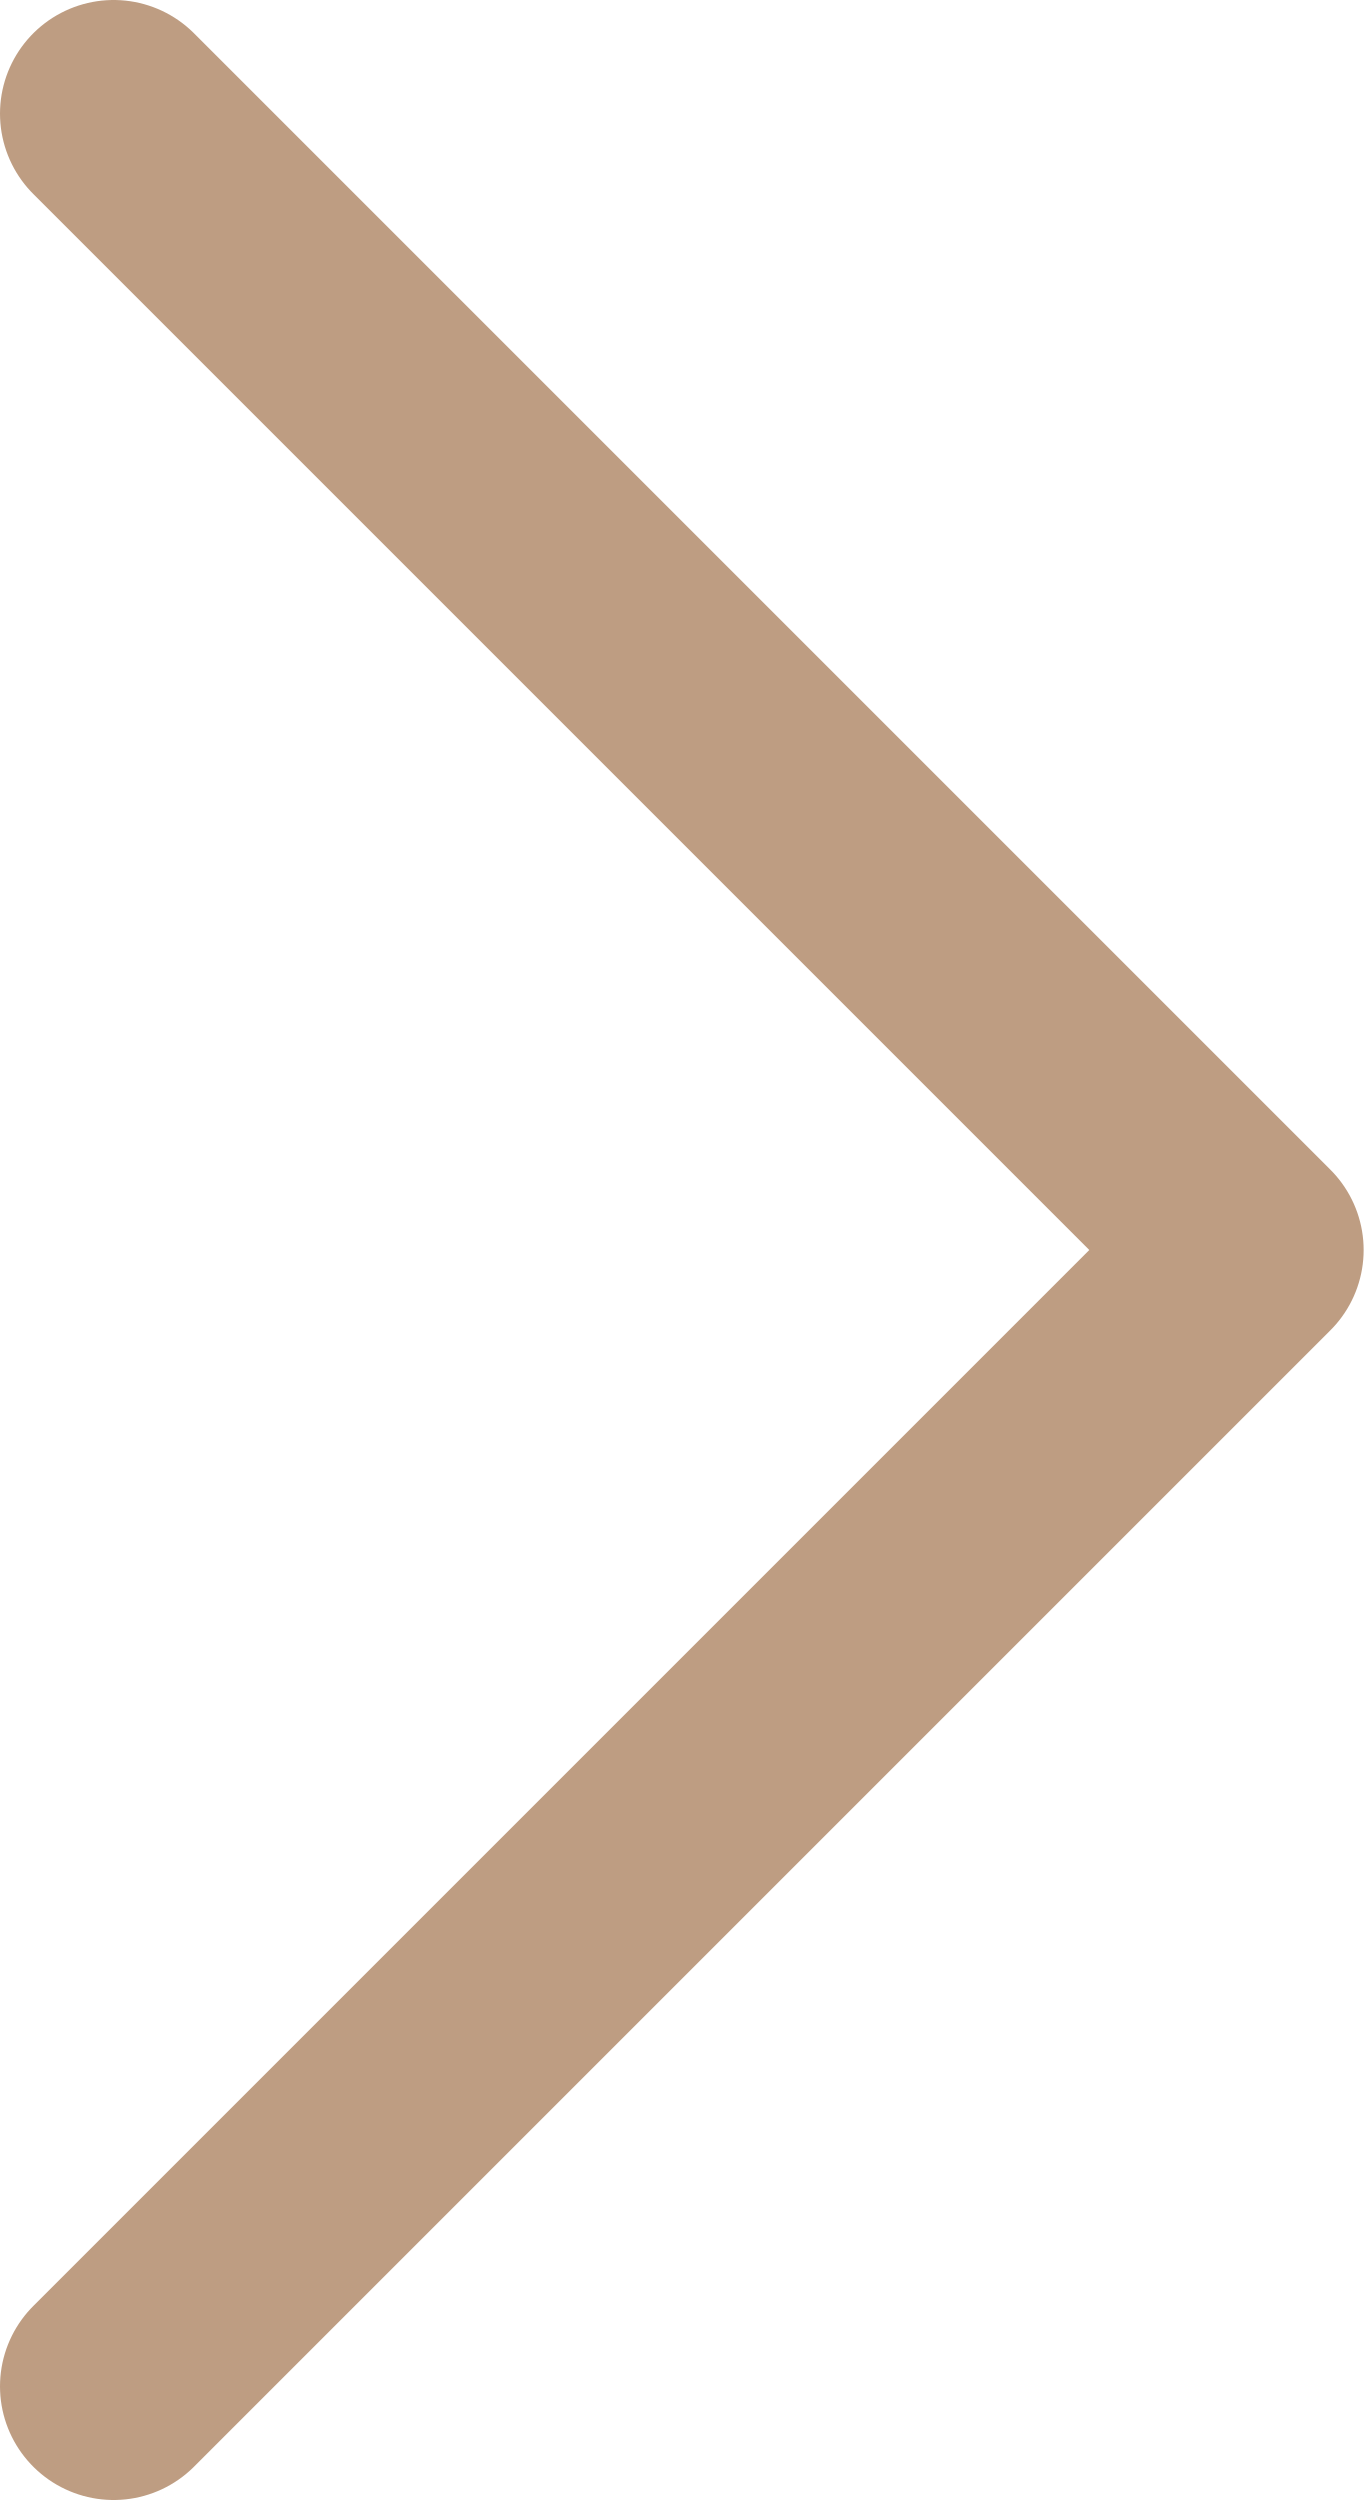
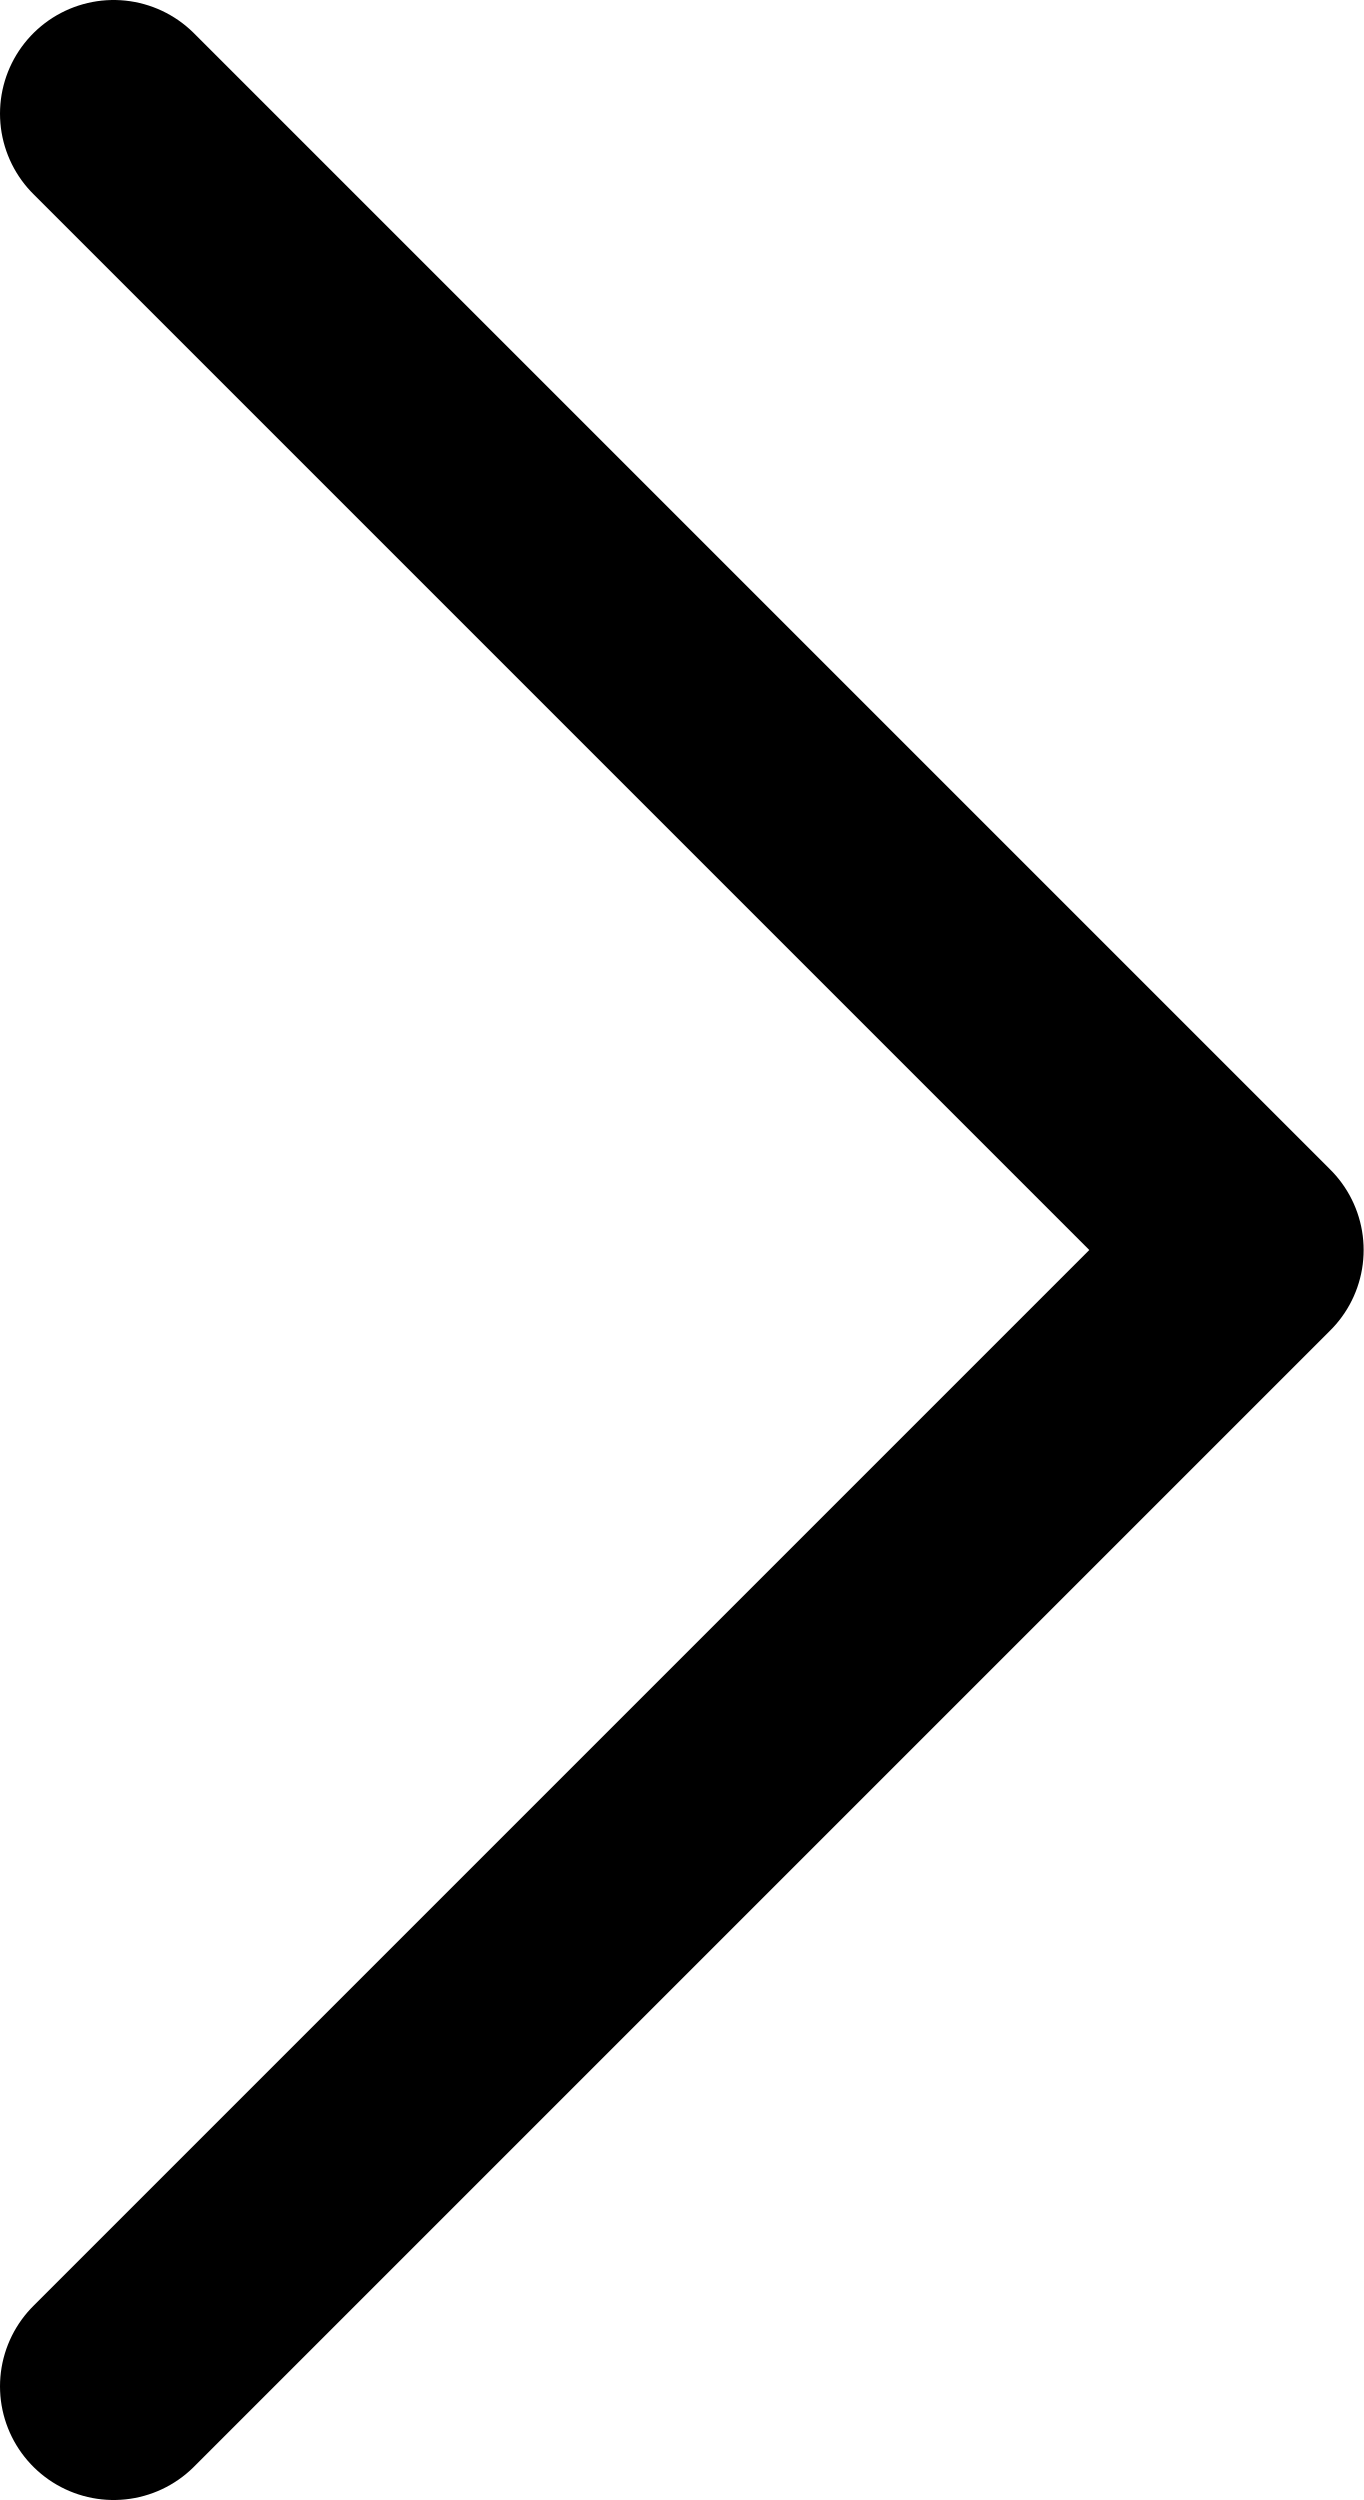
<svg xmlns="http://www.w3.org/2000/svg" width="6" height="11" viewBox="0 0 6 11" fill="none">
-   <path d="M0.5 10.5L5.5 5.5L0.5 0.5" stroke="#BE9D82" stroke-linecap="round" stroke-linejoin="round" />
+   <path d="M0.5 10.5L5.5 5.5L0.5 0.5" stroke="currentColor" stroke-linecap="round" stroke-linejoin="round" />
</svg>
